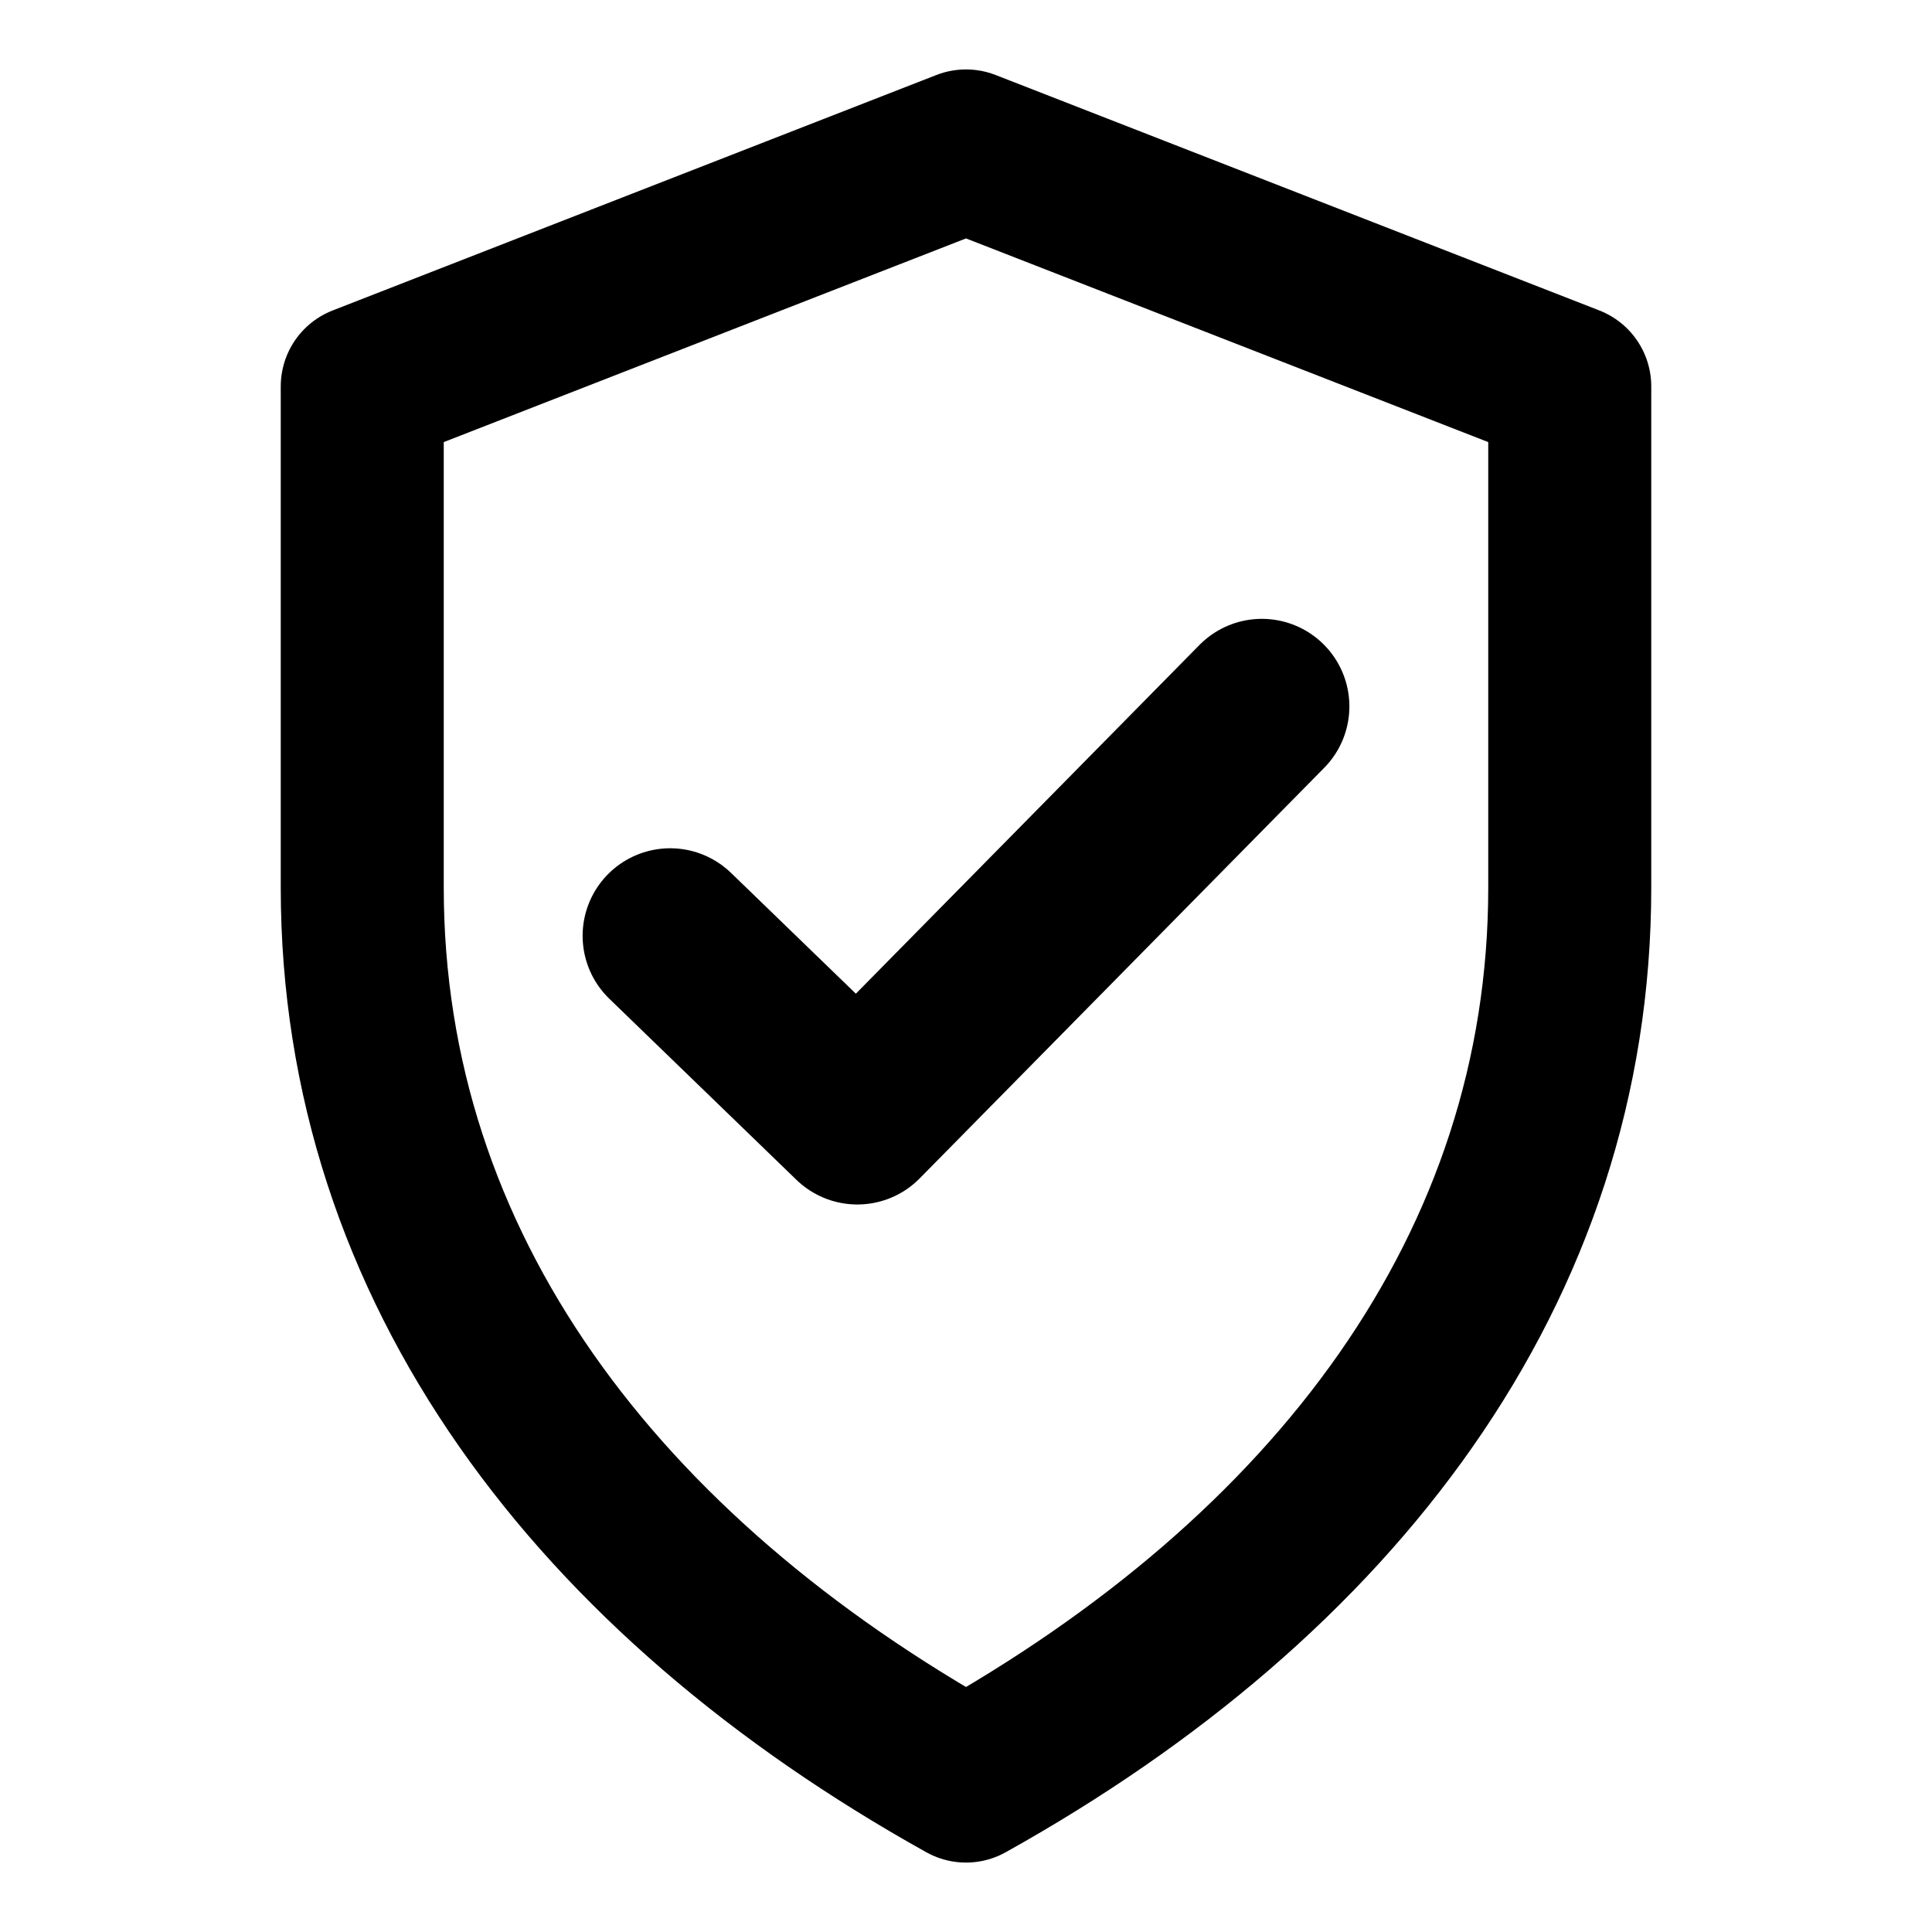
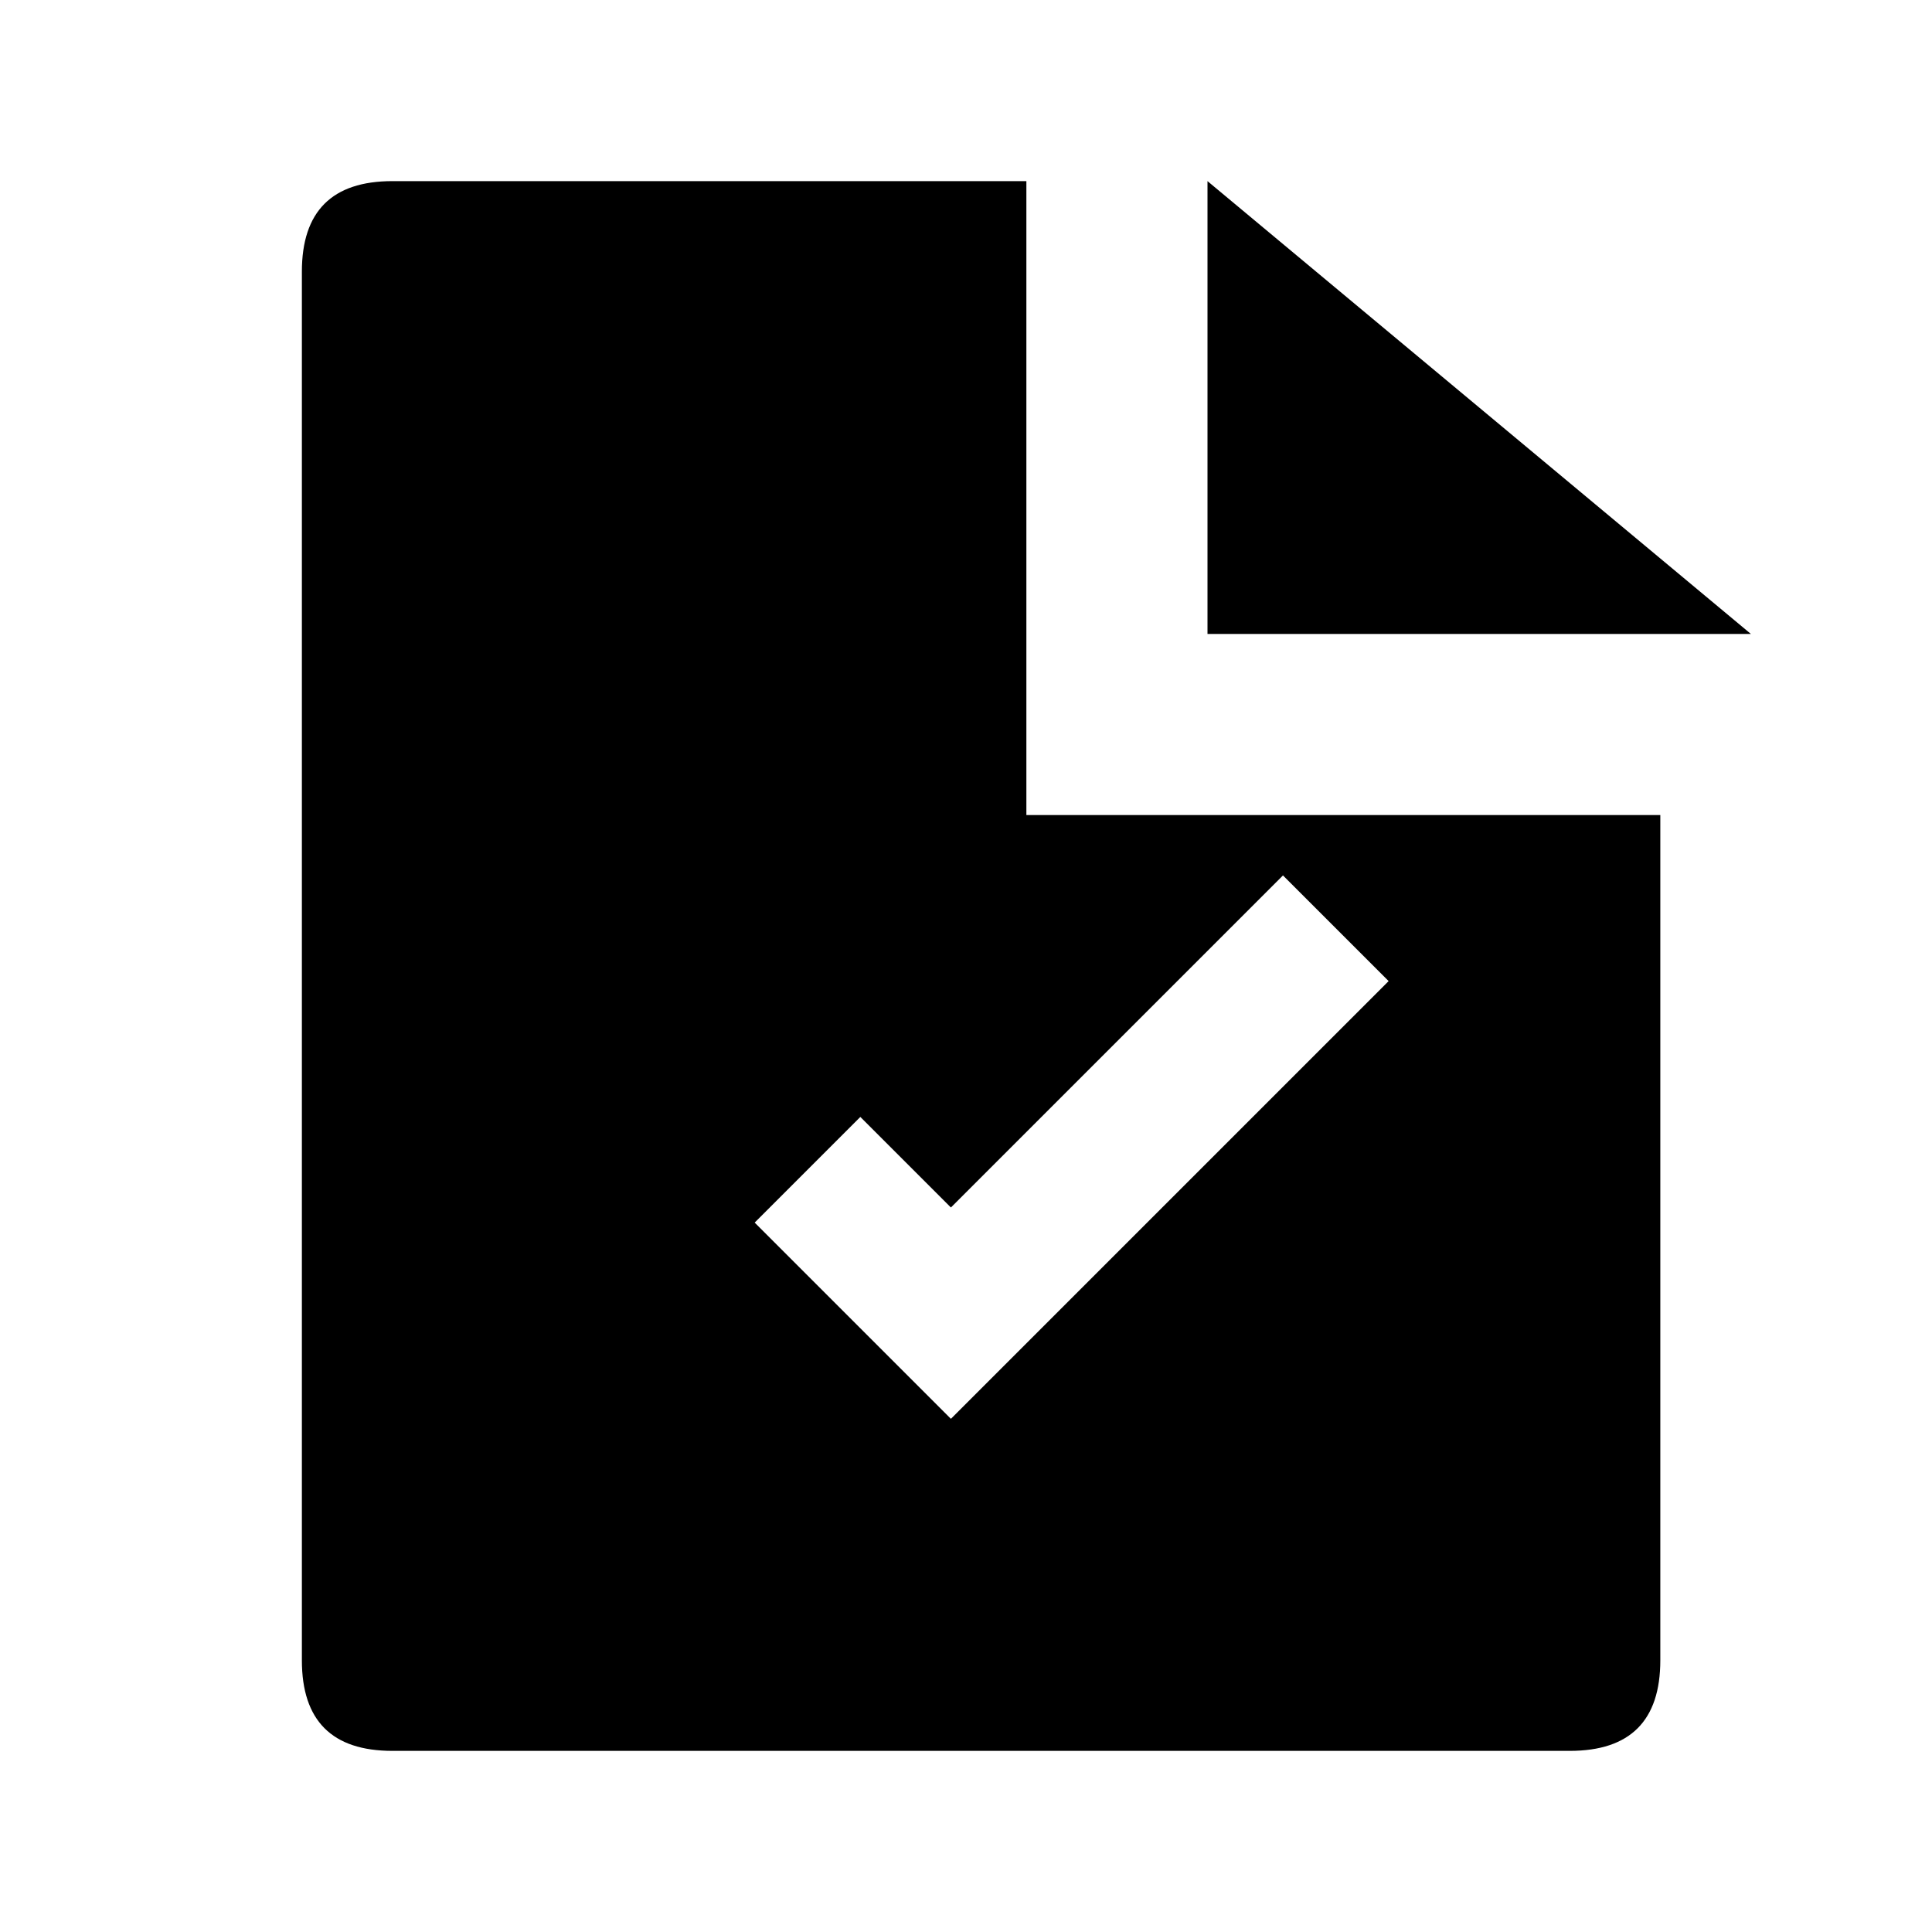
- <svg xmlns="http://www.w3.org/2000/svg" viewBox="0 0 16 16">
-   <path d="M8 1.25 13 3.2v4.15c0 3.15-1.95 5.7-5 7.4-3.05-1.7-5-4.25-5-7.4V3.2Z" fill="none" stroke="#000" stroke-width="1.35" stroke-linejoin="round" />
-   <path d="m5.55 7.75 1.55 1.5 3.35-3.4" fill="none" stroke="#000" stroke-width="1.45" stroke-linecap="round" stroke-linejoin="round" />
+ <svg xmlns="http://www.w3.org/2000/svg" viewBox="18 18 64 64">
+   <path fill="#000" fill-rule="evenodd" d="M31 24H52V45H73V73Q73 76 70 76H31Q28 76 28 73V27Q28 24 31 24Z M58 24L76 39H58Z M43 58.5 49.5 65 64 50.5 60.5 47 49.5 58 46.5 55Z" />
</svg>
